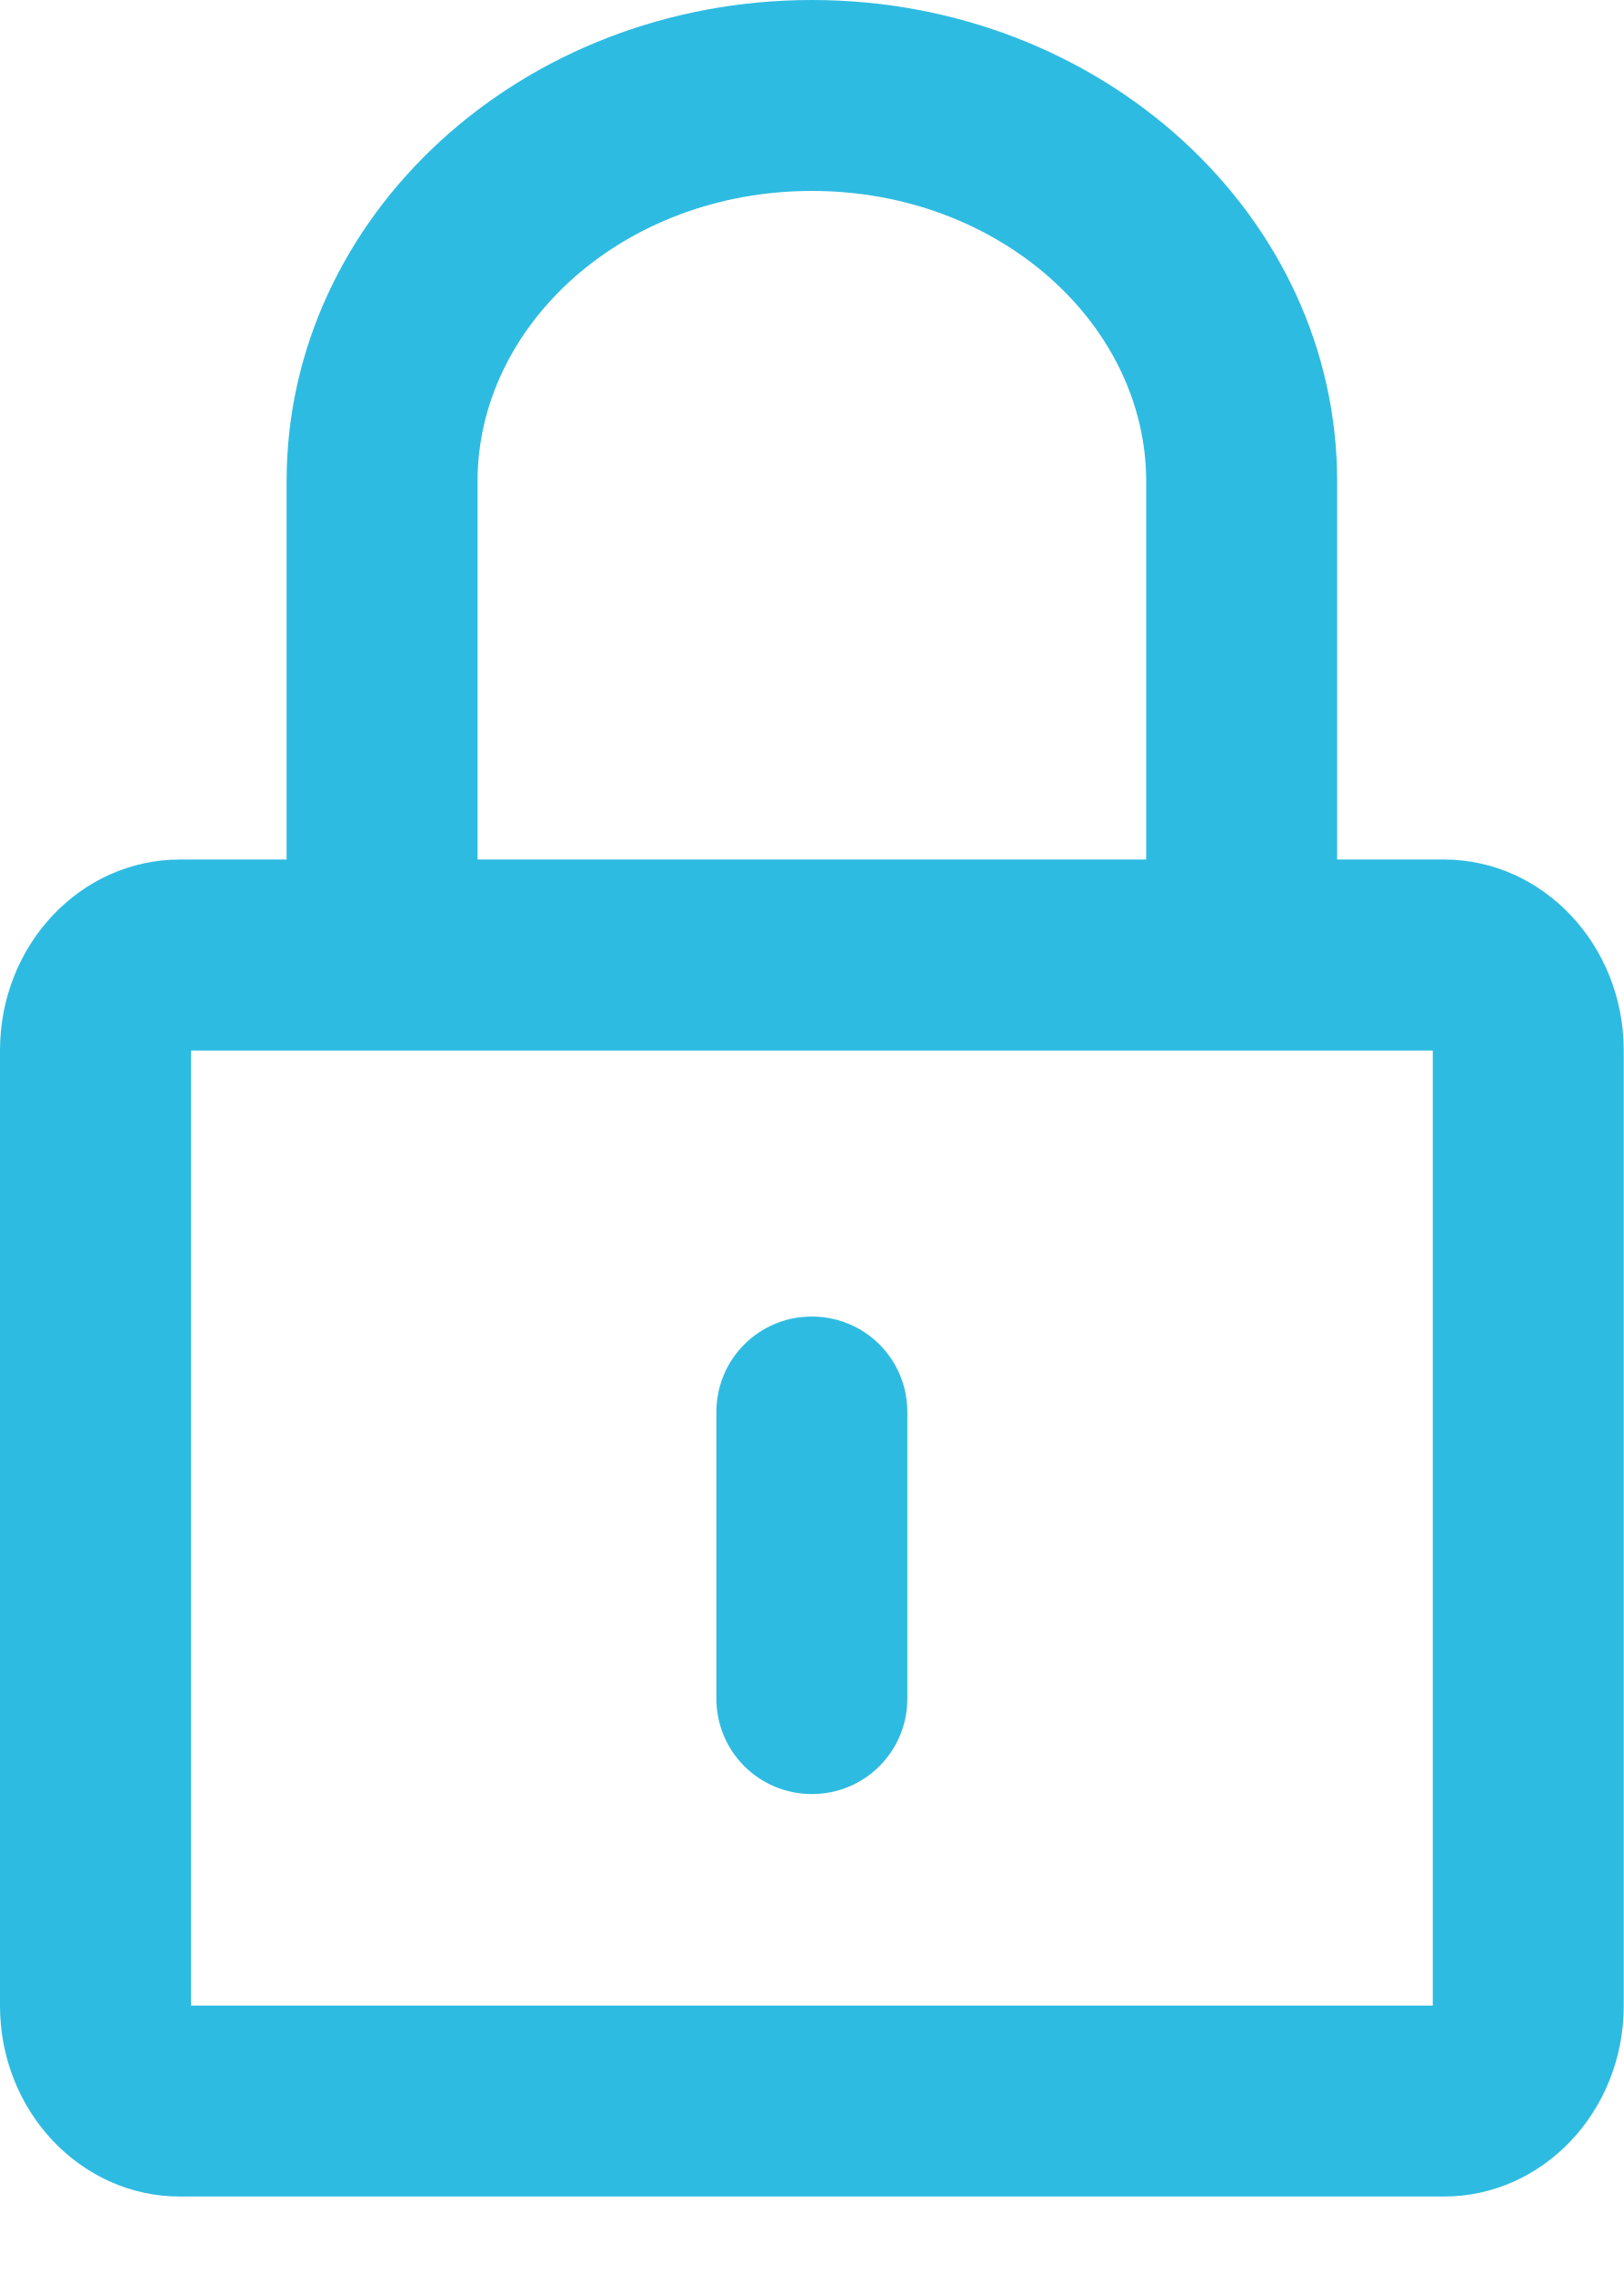
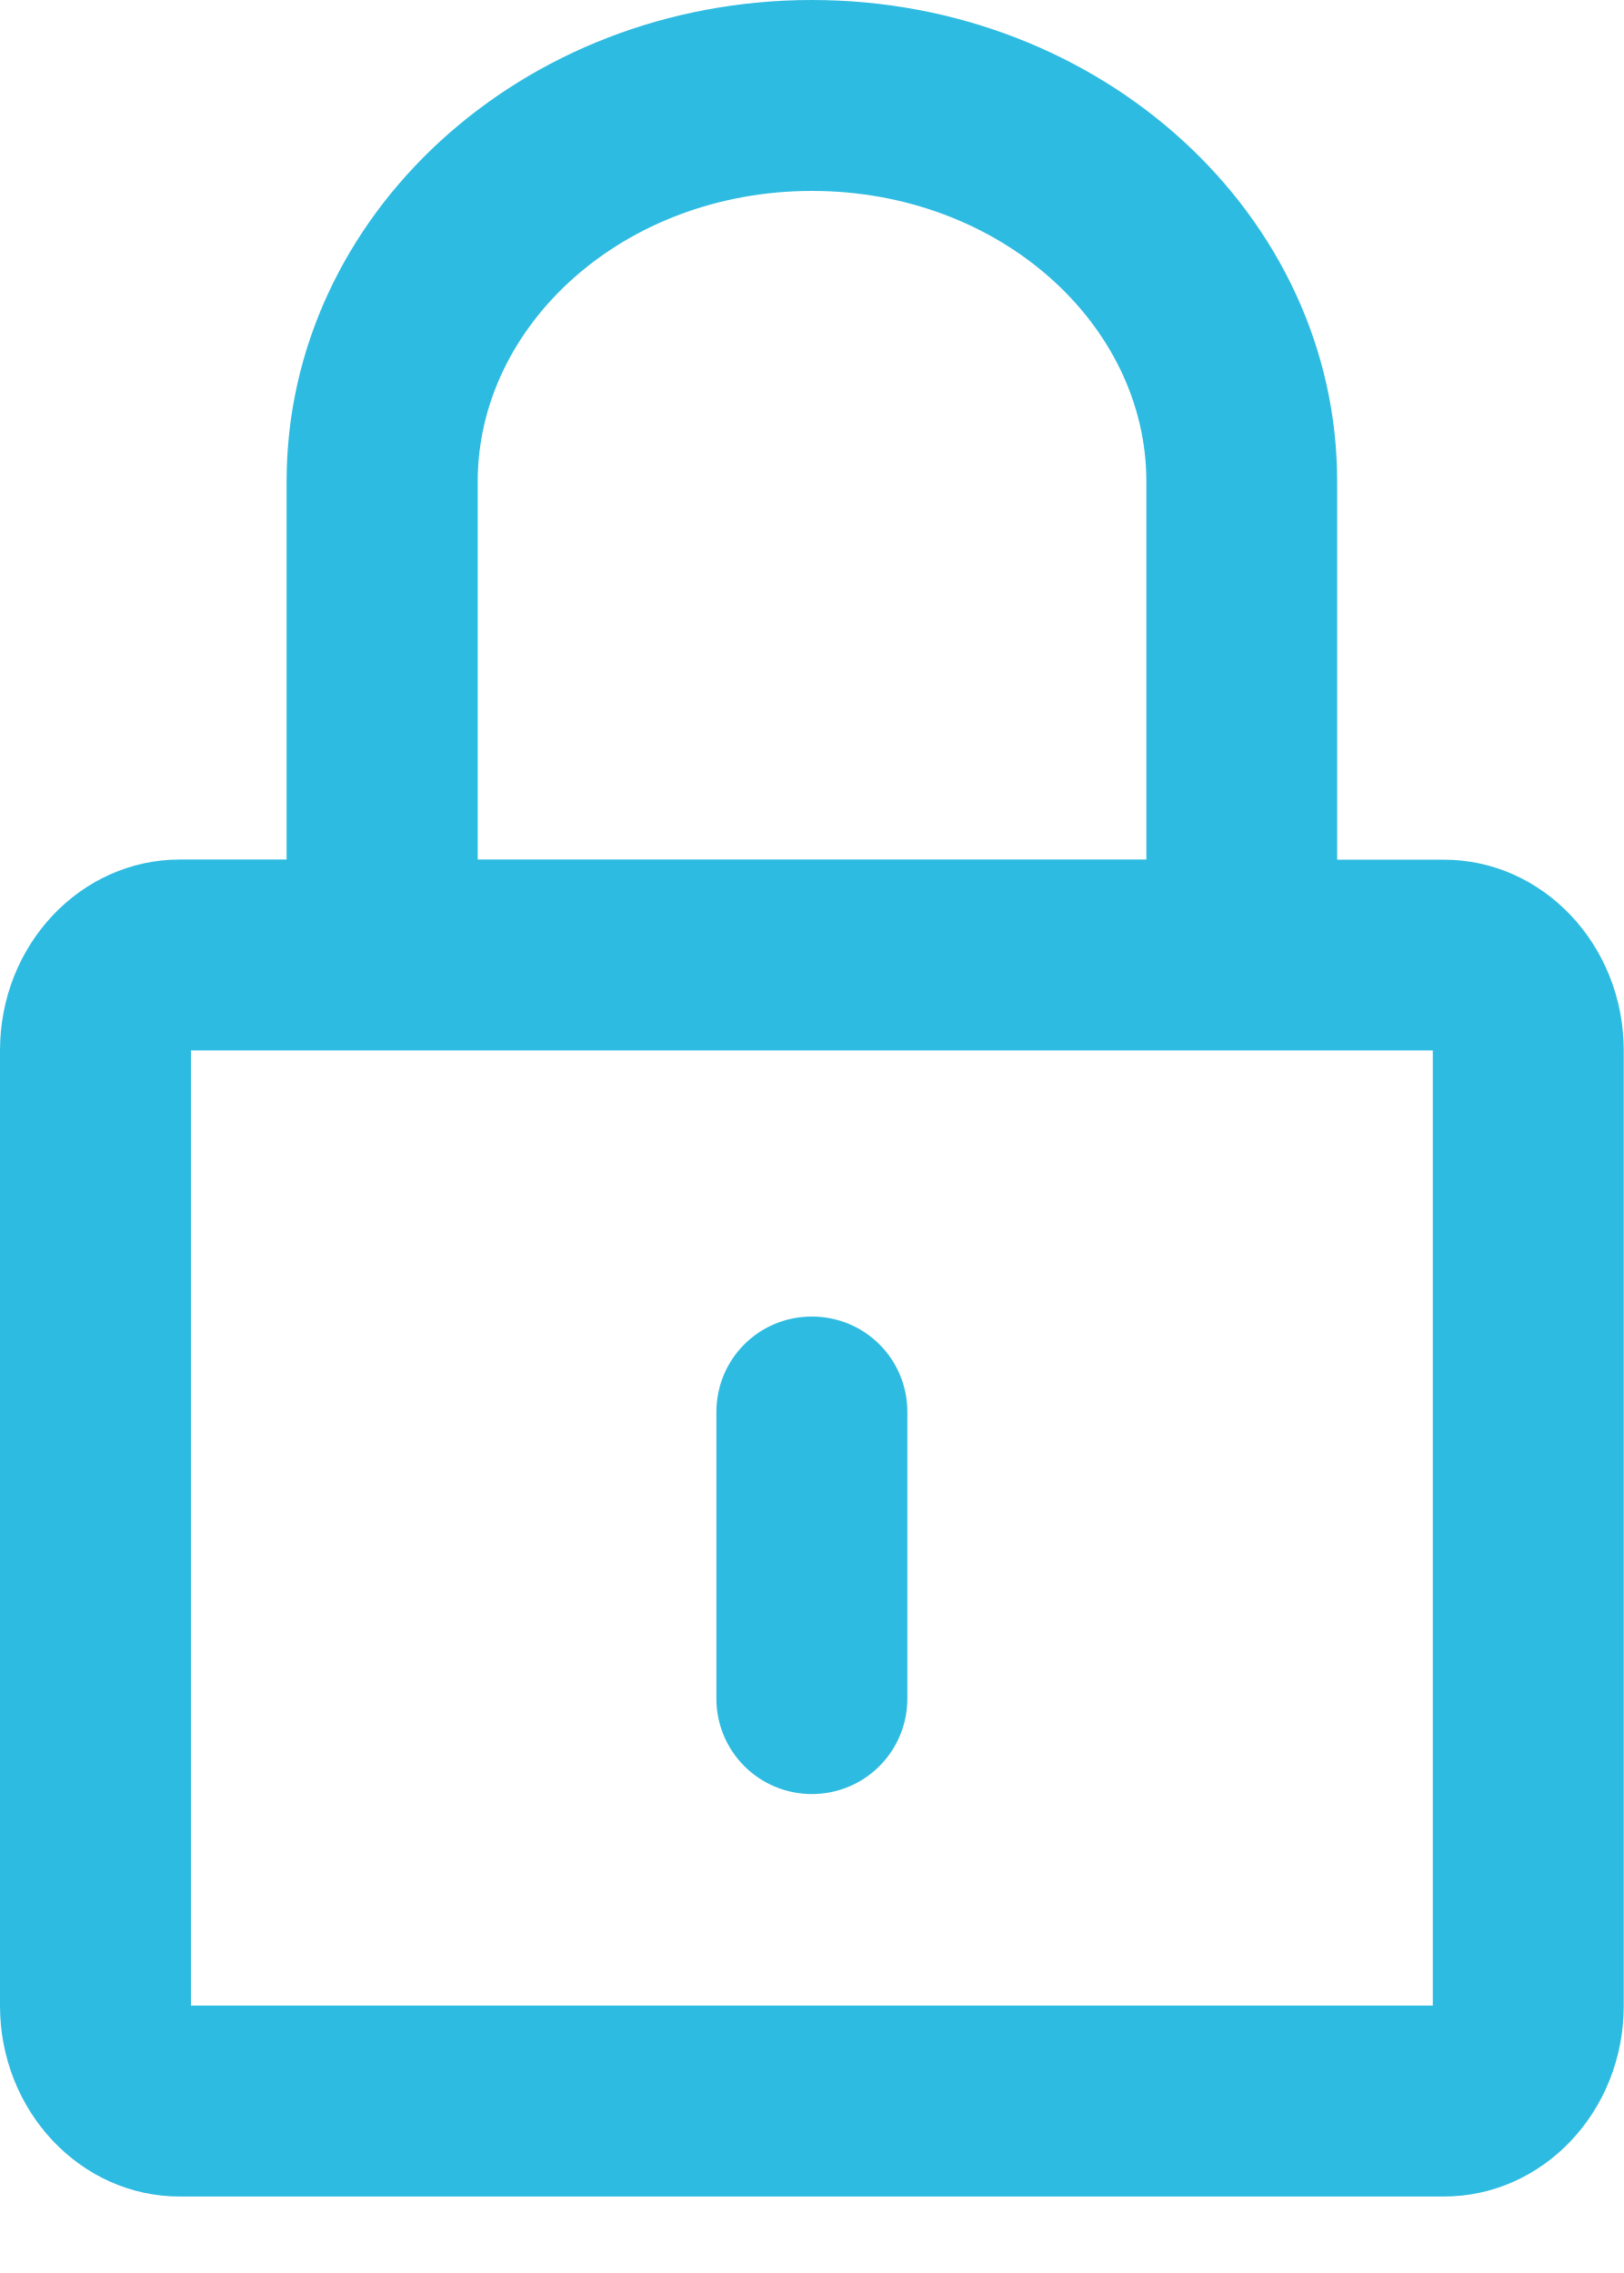
- <svg xmlns="http://www.w3.org/2000/svg" width="10" height="14" viewBox="0 0 10 14" fill="none">
-   <path d="M1.765 5.294V2.965C1.765 1.328 3.213 0 5 0C6.787 0 8.235 1.329 8.235 2.965V5.294H8.892C9.504 5.294 10 5.822 10 6.47V12.354C10 13.003 9.504 13.529 8.892 13.529H1.108C0.496 13.529 0 13.002 0 12.354V6.47C0 5.82 0.496 5.294 1.108 5.294H1.765ZM1.176 6.471V12.353H8.824V6.471H1.176ZM7.059 5.294V2.965C7.059 2.002 6.158 1.176 5 1.176C3.841 1.176 2.941 2.001 2.941 2.965V5.294H7.059ZM4.412 8.697C4.412 8.372 4.673 8.109 5 8.109C5.325 8.109 5.588 8.37 5.588 8.697V10.462C5.588 10.787 5.327 11.05 5 11.05C4.675 11.05 4.412 10.789 4.412 10.462V8.697Z" fill="#2EBBE1" />
+ <svg xmlns="http://www.w3.org/2000/svg" width="10" height="14" fill="none">
+   <path d="M1.765 5.294V2.965C1.765 1.328 3.213 0 5 0s3.235 1.329 3.235 2.965v2.33h.657c.612 0 1.108.527 1.108 1.175v5.884c0 .65-.496 1.175-1.108 1.175H1.108C.496 13.53 0 13.002 0 12.354V6.47c0-.65.496-1.176 1.108-1.176h.657zm-.589 1.177v5.882h7.648V6.47H1.176zM7.06 5.294V2.965c0-.963-.9-1.789-2.059-1.789-1.16 0-2.059.825-2.059 1.79v2.328H7.06zM4.412 8.697c0-.325.26-.588.588-.588.325 0 .588.26.588.588v1.765A.587.587 0 015 11.05a.587.587 0 01-.588-.588V8.697z" fill="#2EBBE1" />
</svg>
